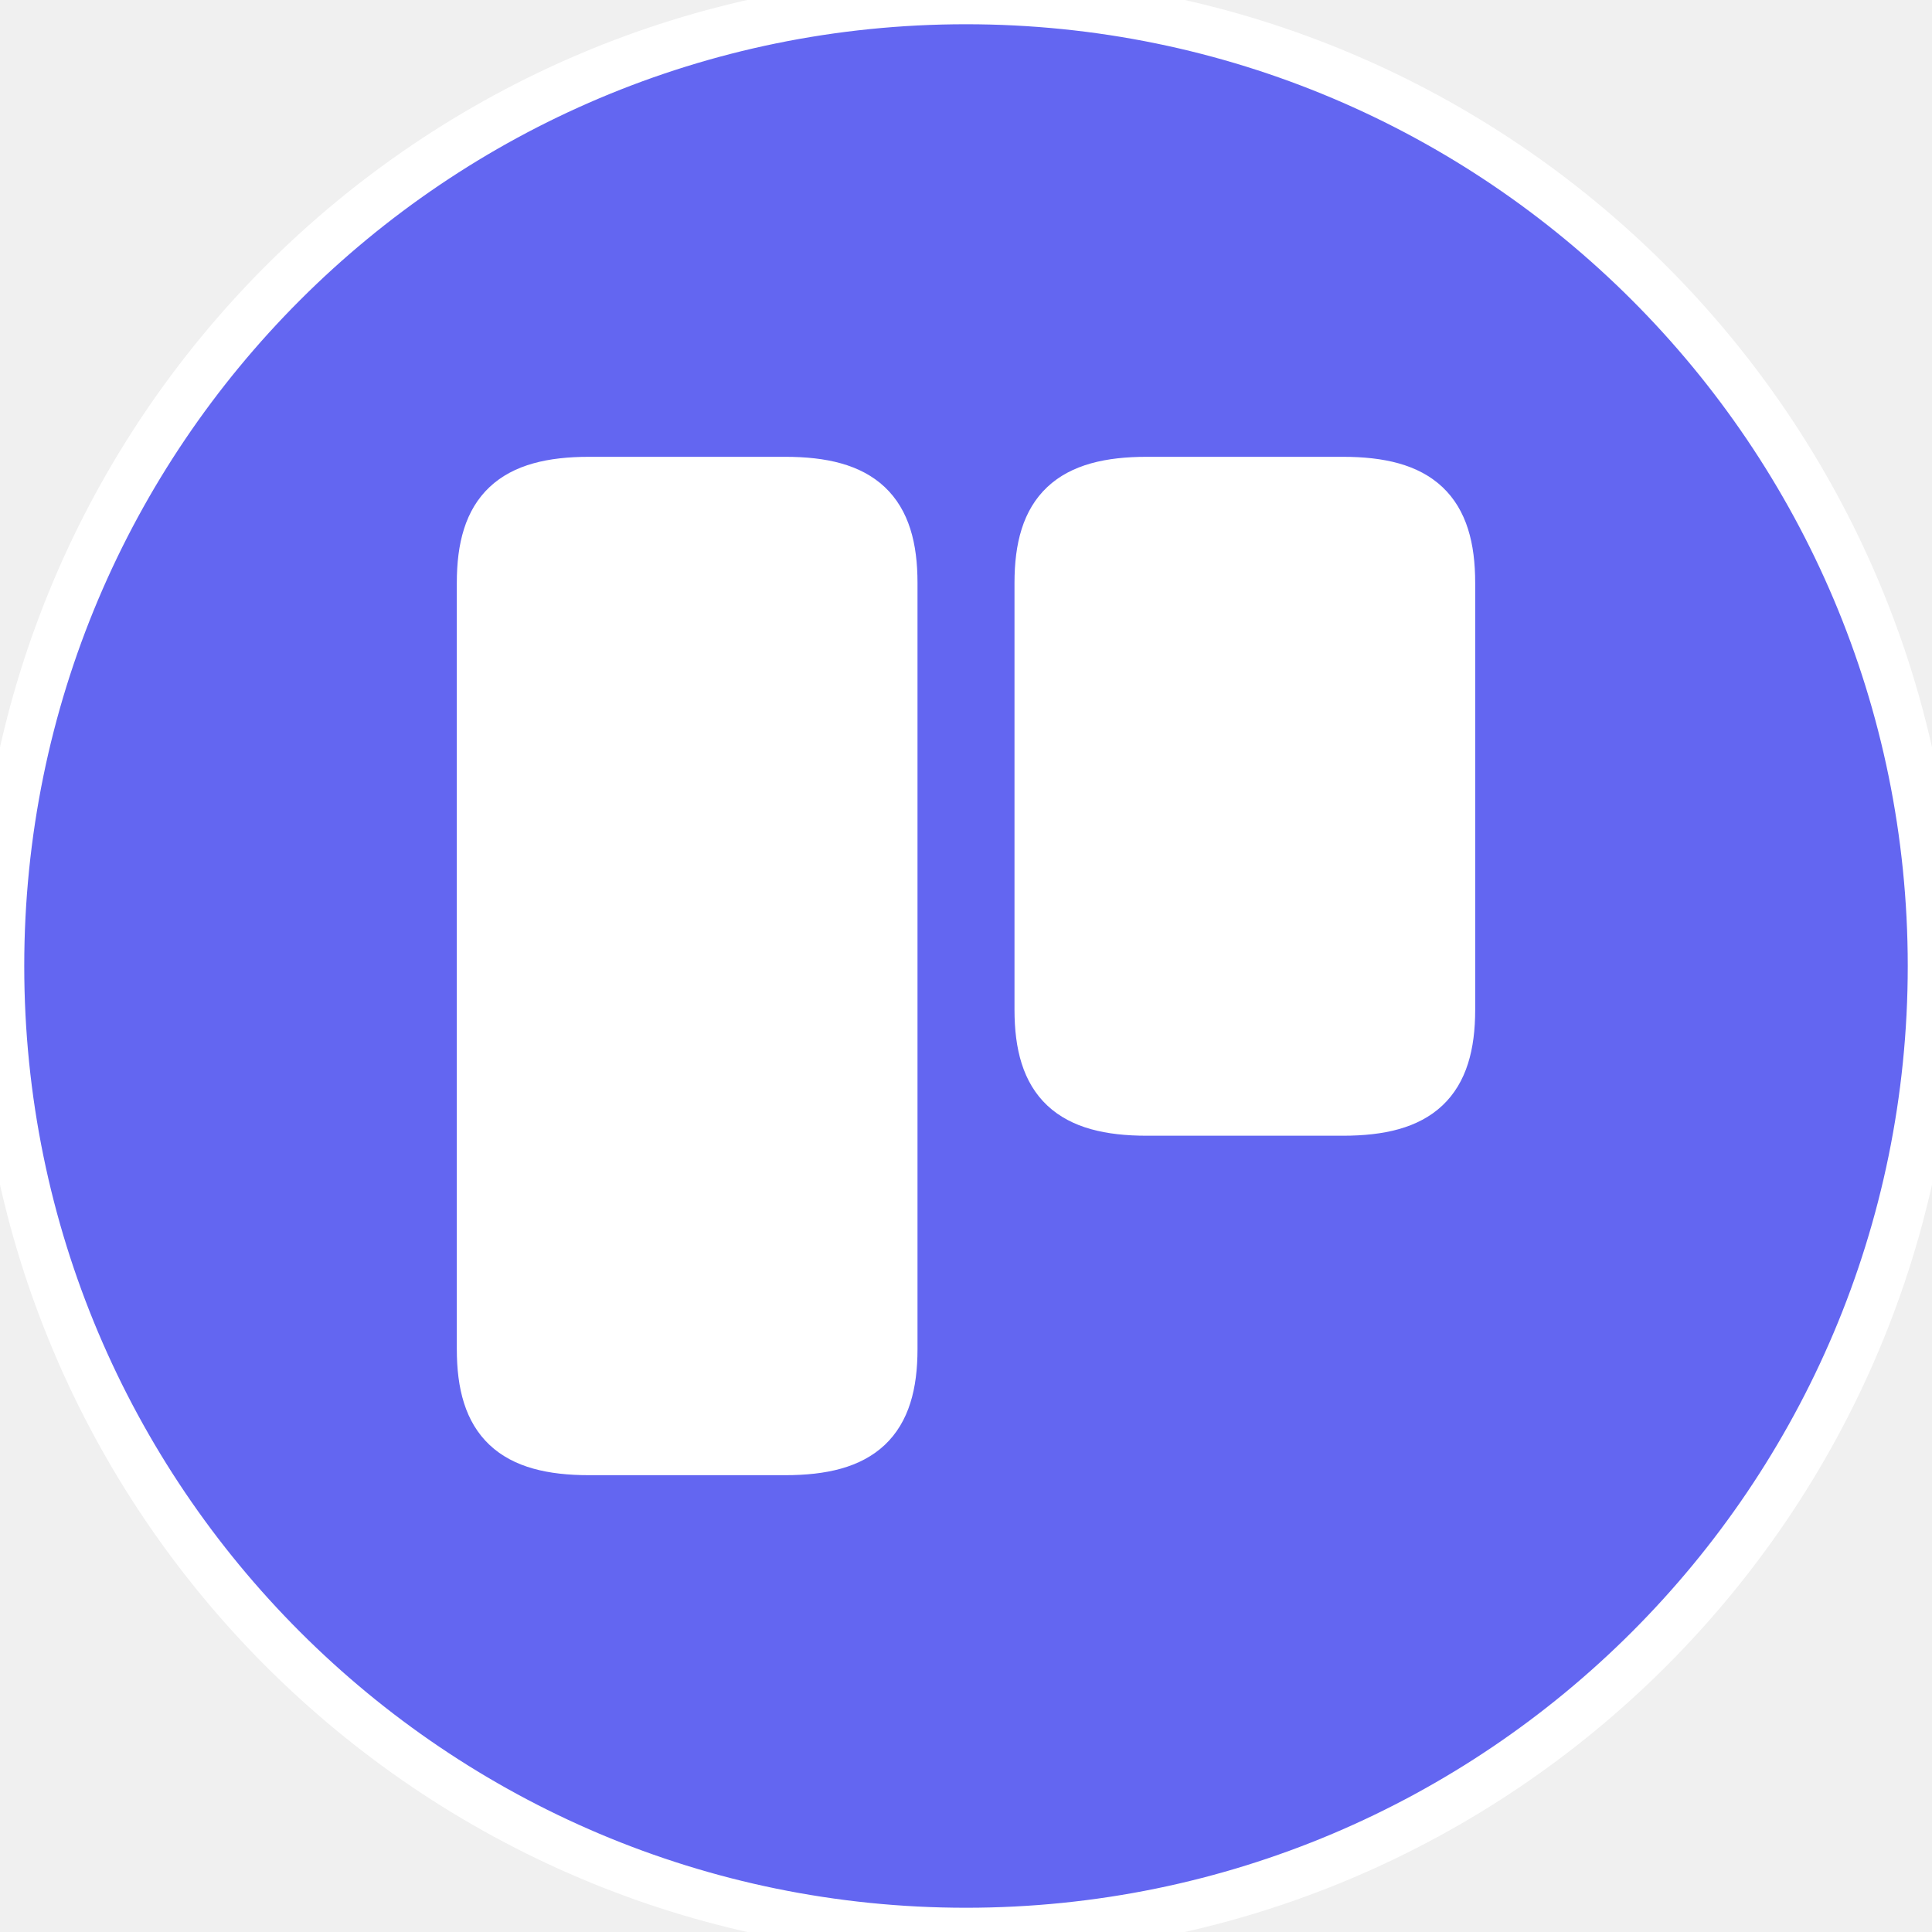
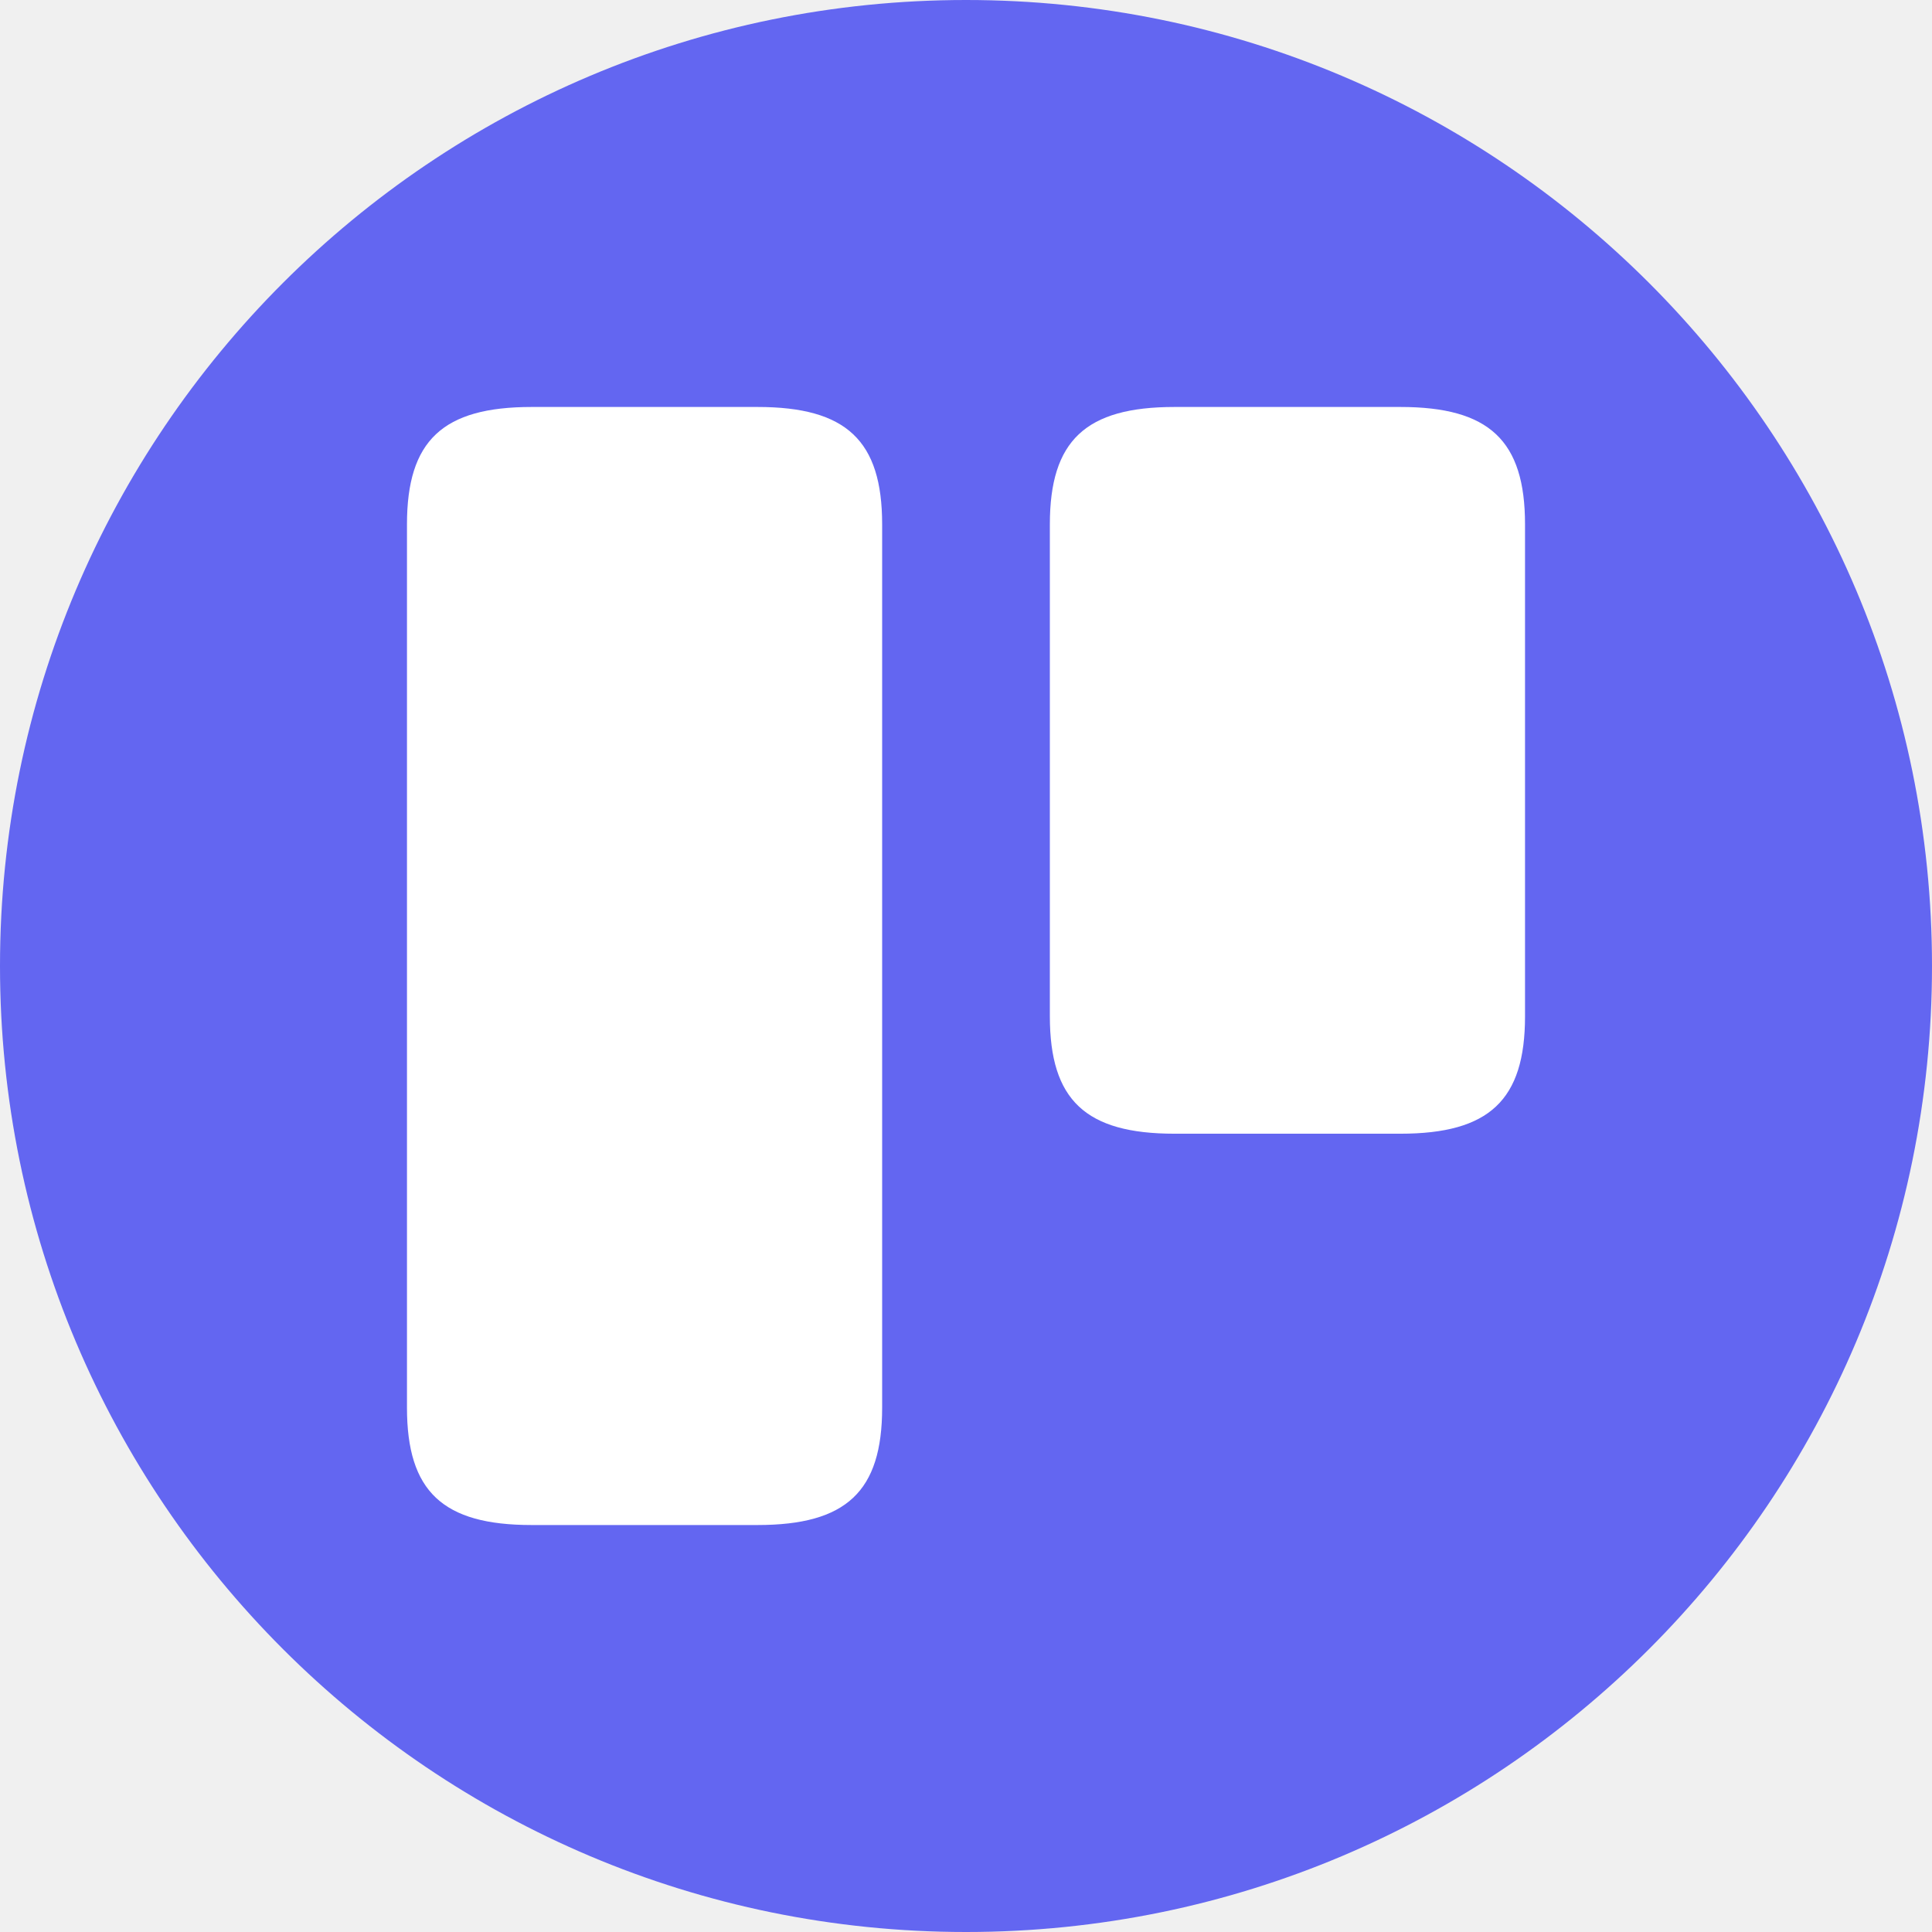
- <svg xmlns="http://www.w3.org/2000/svg" width="800px" height="800px" viewBox="-7.92 -7.92 39.84 39.84" fill="none" stroke="white">
-   <g id="SVGRepo_bgCarrier" stroke-whiteidth="0" transform="translate(0,0), scale(1)">
-     <rect x="-7.92" y="-7.92" width="39.84" height="39.84" rx="19.92" fill="#6366f1" strokewidth="0" />
+ <svg xmlns="http://www.w3.org/2000/svg" width="800px" height="800px" viewBox="-5.28 -5.28 34.56 34.56" fill="none" stroke="#000000" stroke-width="0">
+   <g id="SVGRepo_bgCarrier" stroke-whiteidth="0">
+     <rect x="-5.28" y="-5.28" width="34.56" height="34.56" rx="17.28" fill="#6366f1" strokewidth="0" />
  </g>
  <g id="SVGRepo_tracerCarrier" stroke-linecap="round" stroke-linejoin="round" />
  <g id="SVGRepo_iconCarrier">
    <path d="M10.5 19.9V4.1C10.5 2.6 9.86 2 8.27 2H4.23C2.64 2 2 2.6 2 4.1V19.9C2 21.4 2.64 22 4.23 22H8.27C9.86 22 10.5 21.4 10.5 19.9Z" fill="white" />
    <path d="M22 12.9V4.1C22 2.6 21.36 2 19.77 2H15.73C14.14 2 13.5 2.6 13.5 4.1V12.9C13.5 14.4 14.14 15 15.73 15H19.77C21.36 15 22 14.4 22 12.9Z" fill="white" />
  </g>
</svg>
